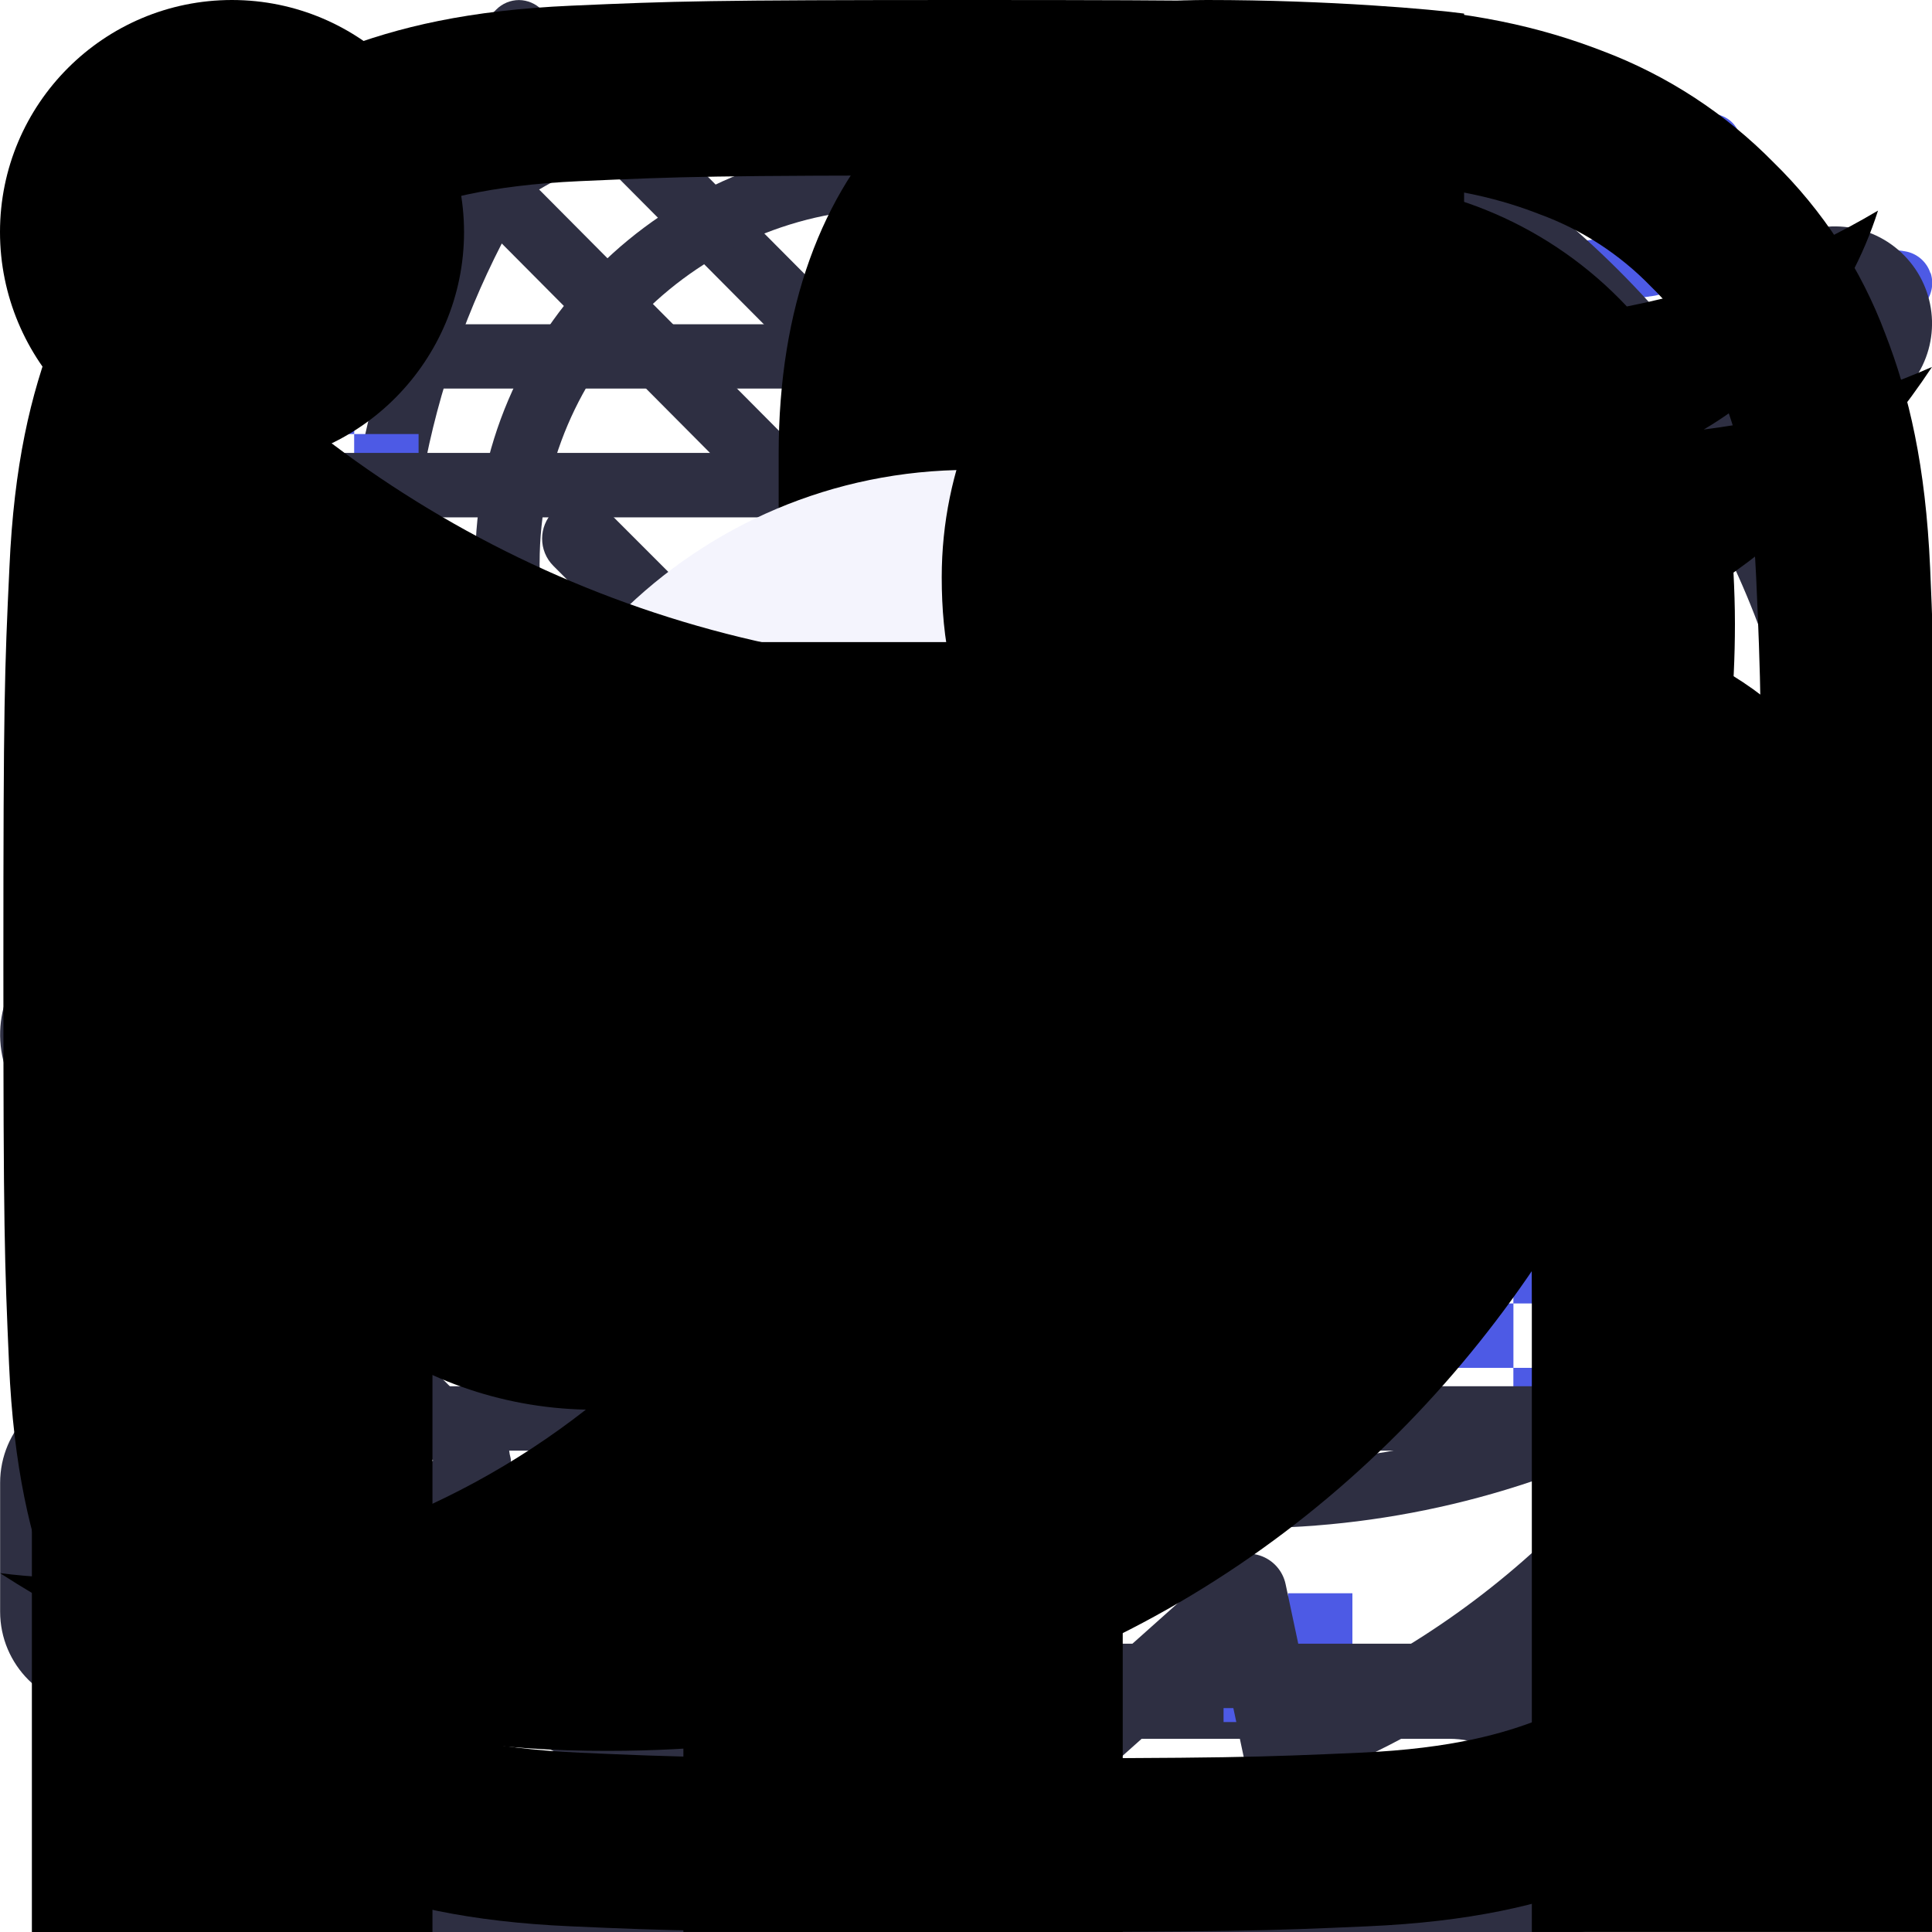
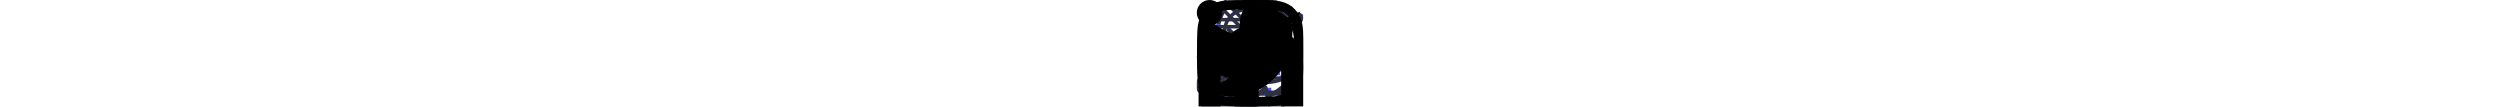
- <svg xmlns="http://www.w3.org/2000/svg">
+ <svg xmlns="http://www.w3.org/2000/svg" viewBox="0 0 752 32">
  <svg id="icon-antenna" viewBox="0 0 32 32">
    <path fill="#2e2f42" d="m30.773 22.098-8.443-8.505.937-4.615c.242.094.499.144.758.146h.006a2.159 2.159 0 1 0-2.008-1.435l-4.96.605L8.972.161a.534.534 0 0 0-.377-.16.532.532 0 0 0-.373.155L6.709 1.66a.534.534 0 0 0 0 .754l.814.826a14.943 14.943 0 0 0 2.519 17.663.513.513 0 0 0 .146.098c-.034.18-.051.364-.052.547v6.187h-6.4a2.67 2.67 0 0 0-2.667 2.667v1.067c0 .295.239.533.533.533h24.533a.533.533 0 0 0 .533-.533v-1.067a2.67 2.67 0 0 0-2.667-2.667h-6.4v-2.742a15.09 15.09 0 0 0 3.049.32 14.854 14.854 0 0 0 7.04-1.783l.818.823a.534.534 0 0 0 .377.16.532.532 0 0 0 .373-.155l1.513-1.504a.534.534 0 0 0 0-.754zM23.28 6.233a1.067 1.067 0 1 1 .753 1.822h-.003a1.067 1.067 0 0 1-.747-1.823h-.002zm-1.256 3.505-.598 2.946-1.175-1.182 1.774-1.763zm-.605-.902-1.92 1.909-1.485-1.493 3.405-.415zM24.004 28.8a1.6 1.6 0 0 1 1.6 1.6v.533H2.137V30.4a1.6 1.6 0 0 1 1.6-1.6h20.267zm-7.467-2.133v1.067h-5.333v-1.067h5.333zM11.204 25.6v-4.053c0-1.294 1.196-2.347 2.667-2.347s2.667 1.053 2.667 2.347V25.6h-5.333zm6.4-1.696v-2.357c0-1.882-1.675-3.413-3.733-3.413a3.8 3.8 0 0 0-3.281 1.786A13.87 13.87 0 0 1 8.311 4.033l18.602 18.708a13.818 13.818 0 0 1-9.309 1.163zm11.289-.684L7.836 2.039l.755-.752 7.935 7.98c.004 0 .006.007.01.01l13.115 13.191-.757.752z" />
    <path fill="#4d5ae5" d="M13.876 20.267h-.005a1.6 1.6 0 1 0-.004 3.2h.005a1.6 1.6 0 1 0 .004-3.2zm.373 1.978a.534.534 0 0 1-.752-.756.534.534 0 0 1 .373-.155.534.534 0 0 1 .374.911h.005z" />
  </svg>
  <svg id="icon-astronaut" viewBox="0 0 32 32">
    <path fill="#4d5ae5" d="M31.974 4.524a.534.534 0 0 0-.43-.363l-1.91-.278-.855-1.731c-.179-.365-.777-.365-.956 0l-.855 1.731-1.91.278a.535.535 0 0 0-.296.91l1.383 1.348-.326 1.903c-.034.2.048.402.212.522a.53.53 0 0 0 .562.04l1.709-.899 1.709.899a.536.536 0 0 0 .775-.563l-.326-1.903 1.383-1.348a.536.536 0 0 0 .135-.547zm-2.463 1.327a.534.534 0 0 0-.153.472l.191 1.114-1-.526a.533.533 0 0 0-.498 0l-1.001.526.191-1.114a.534.534 0 0 0-.153-.472l-.81-.789 1.119-.163a.532.532 0 0 0 .402-.292l.5-1.013.5 1.013a.535.535 0 0 0 .402.292l1.119.163-.809.789zM26.133 20.522h-1.067v1.067h1.067v-1.067zM26.133 22.656h-1.067v1.067h1.067v-1.067zM27.2 21.589h-1.067v1.067H27.2v-1.067zM25.067 21.589H24v1.067h1.067v-1.067zM22.4 26.389h-1.067v1.067H22.4v-1.067zM22.4 28.522h-1.067v1.067H22.4v-1.067zM23.467 27.456H22.4v1.067h1.067v-1.067zM21.333 27.456h-1.067v1.067h1.067v-1.067zM16 24.256h-1.067v1.067H16v-1.067zM16 26.389h-1.067v1.067H16v-1.067zM17.067 25.322H16v1.067h1.067v-1.067zM14.933 25.322h-1.067v1.067h1.067v-1.067zM5.867 6.122H4.8v1.067h1.067V6.122zM5.867 8.255H4.8v1.067h1.067V8.255z" />
    <path fill="#4d5ae5" d="M6.933 7.189H5.866v1.067h1.067V7.189zM4.8 7.189H3.733v1.067H4.8V7.189z" />
    <path fill="#2e2f42" d="M24.715 14.159a1.775 1.775 0 0 0-1.188-.705 1.778 1.778 0 0 0-1.34.352l-1.252.96-1.898 1.417-1.358-.541c2.421-1.086 4.114-3.508 4.114-6.32 0-3.823-3.123-6.933-6.961-6.933s-6.961 3.11-6.961 6.933a6.86 6.86 0 0 0 1.12 3.758l-2.764-.024h-.005c-.009 0-.015.004-.023.005a.515.515 0 0 0-.155.031l-.038.013c-.006.003-.013.003-.019.006l-3.233 1.596-.001.001-1.893.911a.397.397 0 0 0-.063.035 1.779 1.779 0 0 0-.598 2.295c.22.429.595.745 1.056.889a1.776 1.776 0 0 0 1.378-.128l1.388-.738 2.264-1.169 1.357-.008L2.2 22.211l-.002.001-1.339 1.333c-.316.315-.49.732-.49 1.178s.174.863.49 1.179c.325.323.752.485 1.179.485s.854-.162 1.18-.485l1.314-1.309 1.741-1.3.901.897-1.762 1.754-.002.001-1.339 1.333c-.316.315-.49.732-.49 1.178s.174.863.49 1.179c.325.323.753.485 1.18.485s.855-.162 1.18-.485l3.482-3.467.001-.002 1.01-1-.004-.004c.006-.006.015-.009.022-.015l5.166-5.658 3.471.494a.52.52 0 0 0 .262-.033c.018-.006.033-.015.05-.023.019-.01.039-.015.058-.027l3.213-2.133c.012-.008.018-.021.029-.029.013-.01.029-.014.041-.026l1.271-1.191c.662-.62.753-1.635.212-2.362zM2.13 17.77a.714.714 0 0 1-.558.052.717.717 0 0 1-.213-1.26l1.314-.632.449 1.313-.992.527zm3.498-1.828-1.548.8-.439-1.283 2.027-1.001-.04 1.484zm15.099-6.62a5.79 5.79 0 0 1-.599 2.559l-4.181-1.899a1.863 1.863 0 0 0-.788-1.388l1.464-4.86c2.378.756 4.105 2.974 4.105 5.588zm-11.789 0c0-3.235 2.644-5.867 5.894-5.867.253 0 .5.021.745.052l-1.432 4.754c-.019-.001-.037-.006-.057-.006-1.033 0-1.873.837-1.873 1.867s.84 1.867 1.873 1.867c.694 0 1.294-.383 1.618-.945l3.862 1.755a5.894 5.894 0 0 1-4.737 2.39c-3.25 0-5.894-2.632-5.894-5.867zm5.956.8c0 .441-.362.8-.806.8s-.806-.359-.806-.8c0-.441.362-.8.806-.8s.806.359.806.8zM2.465 25.146a.608.608 0 0 1-.854.001.592.592 0 0 1 0-.844l.962-.958.851.848-.959.955zm3.214 3.734a.608.608 0 0 1-.855.001.592.592 0 0 1 0-.844l.963-.959.852.848-.96.955zm3.481-3.469-.002.001-1.765 1.76-.852-.848 1.763-1.755.002-.001c.04-.04.065-.088.09-.135.007-.014.02-.026.026-.04.017-.041.019-.085.026-.129.003-.025.014-.047.014-.073 0-.036-.013-.07-.02-.106-.006-.032-.006-.065-.019-.095a.55.55 0 0 0-.091-.138c-.01-.012-.014-.027-.025-.038h-.001l-.001-.002-1.607-1.6c-.017-.017-.039-.024-.058-.038a.507.507 0 0 0-.087-.058.515.515 0 0 0-.093-.033.507.507 0 0 0-.103-.02.5.5 0 0 0-.095.005.53.53 0 0 0-.104.02.477.477 0 0 0-.094.045c-.02.011-.042.015-.061.029L4.23 23.486l-.901-.897 2.399-2.386 4.361 4.289-.928.919zm6.819-7.017c-.015-.002-.03.004-.045.003a.556.556 0 0 0-.3.075.492.492 0 0 0-.083.061c-.013.011-.028.017-.04.029l-4.698 5.146-4.328-4.257 2.833-2.818a.534.534 0 0 0-.379-.911v-.001l-2.219.013.028-1.607 3.104.027a6.947 6.947 0 0 0 4.981 2.101c.437 0 .864-.045 1.279-.123.04.032.079.065.13.085l2.41.96.152.758.178.885-3.003-.427zm4.041.178-.313-1.558 1.446-1.08.947 1.257-2.08 1.381zm3.754-2.831-.838.785-.931-1.236.831-.637a.735.735 0 0 1 .543-.143.718.718 0 0 1 .48.284.713.713 0 0 1-.085.947z" />
    <path fill="#2e2f42" d="m13.602 18.544-2.143-2.133a.534.534 0 0 0-.753 0l-2.142 2.133a.537.537 0 0 0 0 .756l2.142 2.133a.536.536 0 0 0 .753 0l2.143-2.133a.535.535 0 0 0 0-.756zm-2.519 1.759-1.387-1.381 1.387-1.381 1.387 1.381-1.387 1.381zM17.164 5.071l-.258 1.036c.071.018 1.738.452 1.738 2.149h1.067c0-2.017-1.666-2.965-2.547-3.185zM19.711 9.322h-1.067v1.067h1.067V9.322z" />
  </svg>
  <svg id="icon-clock" viewBox="0 0 32 32">
    <path fill="#2e2f42" d="M31.297 15.301C31.295 6.849 24.442-.002 15.989 0S.686 6.855.688 15.308a15.304 15.304 0 0 0 10.649 14.576.662.662 0 0 0 .529-.065.637.637 0 0 0 .283-.356l3.865-12.25a1.912 1.912 0 1 0-.84-3.635l-5.106-5.107a.637.637 0 0 0-.902.902l5.103 5.109a1.876 1.876 0 0 0 .536 2.309l-3.683 11.673C3.844 25.783.118 17.71 2.799 10.432S13.553-.572 20.831 2.109c7.278 2.681 11.004 10.754 8.323 18.032a14.042 14.042 0 0 1-7.462 7.973l-.398-1.874a.637.637 0 0 0-1.049-.344l-3.837 3.426a.637.637 0 0 0 .231 1.084l4.899 1.564a.638.638 0 0 0 .819-.74l-.391-1.839a15.255 15.255 0 0 0 9.329-14.089zm-15.305-.637a.638.638 0 1 1 0 1.277.638.638 0 0 1 0-1.277zm2.101 14.864 2.184-1.948.603 2.84-2.787-.892z" />
    <path fill="#4d5ae5" d="M15.354 3.185V4.46a.638.638 0 1 0 1.276 0V3.185a.638.638 0 0 0-1.276 0zM3.876 14.664a.638.638 0 0 0 0 1.276h1.275a.638.638 0 1 0 0-1.276H3.876zM28.108 15.939a.638.638 0 1 0 0-1.276h-1.275a.638.638 0 0 0 0 1.276h1.275z" />
  </svg>
  <svg id="icon-diagram" viewBox="0 0 32 32">
    <path fill="#4d5ae5" d="M14.925 14.965h1.066v4.798h-1.066v-4.797zM19.19 17.097h1.066v2.665H19.19v-2.665zM10.661 18.696h1.066v1.066h-1.066v-1.066zM7.463 18.163h1.066v1.599H7.463v-1.599z" />
    <path fill="#2e2f42" d="M1.599 28.291h25.587a1.6 1.6 0 0 0 1.599-1.599V24.56a1.6 1.6 0 0 0-1.599-1.599h-.533V9.668L29.681 6.8a1.608 1.608 0 1 0-.746-.763L26.654 8.2V6.97a1.6 1.6 0 0 0-1.599-1.599H3.733A1.6 1.6 0 0 0 2.134 6.97v15.992h-.533a1.6 1.6 0 0 0-1.599 1.599v2.132a1.6 1.6 0 0 0 1.599 1.599zM30.384 4.837a.533.533 0 1 1 0 1.067.533.533 0 0 1 0-1.067zM3.198 6.969c0-.294.239-.533.533-.533h21.322c.294 0 .533.239.533.533v2.239l-1.066 1.013V8.035a.533.533 0 0 0-.533-.533H4.797a.533.533 0 0 0-.533.533v13.326c0 .294.239.533.533.533h19.19a.533.533 0 0 0 .533-.533v-9.674l1.066-1.01v12.284H3.198V6.969zm4.798 6.93a1.598 1.598 0 1 0 1.107 2.749l1.853.93a.532.532 0 0 0 .636-.123l3.939-4.431 3.872 2.901a.533.533 0 0 0 .686-.039l3.365-3.188v8.131H5.33V8.569h18.124v2.66l-3.771 3.572-3.904-2.927a.533.533 0 0 0-.718.072l-3.993 4.493-1.493-.746c.011-.064.018-.129.02-.193a1.6 1.6 0 0 0-1.599-1.599zm.533 1.599a.533.533 0 1 1-1.067 0 .533.533 0 0 1 1.067 0zm3.198 8.529h5.331v.533a.533.533 0 0 1-.533.533h-4.264a.533.533 0 0 1-.533-.533v-.533zm-10.661.533c0-.294.239-.533.533-.533h9.062v.533a1.6 1.6 0 0 0 1.599 1.599h4.264a1.6 1.6 0 0 0 1.599-1.599v-.533h9.062c.294 0 .533.239.533.533v2.132a.533.533 0 0 1-.533.533H1.598a.533.533 0 0 1-.533-.533V24.56z" />
  </svg>
  <svg id="icon-facebook" viewBox="0 0 32 32">
-     <path fill="" d="M21.329 5.313h2.921V.225C23.746.156 22.013 0 19.994 0c-4.212 0-7.097 2.649-7.097 7.519V12H8.249v5.688h4.648V32h5.699V17.689h4.46l.708-5.688h-5.169V8.082c.001-1.644.444-2.769 2.735-2.769z" />
+     <path d="M21.329 5.313h2.921V.225C23.746.156 22.013 0 19.994 0c-4.212 0-7.097 2.649-7.097 7.519V12H8.249v5.688h4.648V32h5.699V17.689h4.46l.708-5.688h-5.169V8.082c.001-1.644.444-2.769 2.735-2.769z" />
  </svg>
  <svg id="icon-instagram" viewBox="0 0 32 32">
-     <path fill="" d="M31.969 9.408c-.075-1.7-.35-2.869-.744-3.882a7.793 7.793 0 0 0-1.851-2.838A7.867 7.867 0 0 0 26.542.844C25.523.45 24.361.175 22.66.1 20.947.019 20.403 0 16.059 0s-4.888.019-6.595.094c-1.7.075-2.869.35-3.882.744a7.803 7.803 0 0 0-2.838 1.85A7.867 7.867 0 0 0 .9 5.52C.506 6.539.231 7.702.156 9.402c-.081 1.713-.1 2.257-.1 6.601s.019 4.888.094 6.595c.075 1.7.35 2.869.744 3.882a7.895 7.895 0 0 0 1.85 2.838 7.867 7.867 0 0 0 2.832 1.844c1.019.394 2.182.669 3.882.744 1.706.075 2.25.094 6.595.094s4.888-.019 6.595-.094c1.7-.075 2.869-.35 3.882-.744a8.181 8.181 0 0 0 4.682-4.682c.394-1.019.669-2.182.744-3.882.075-1.707.094-2.25.094-6.595s-.006-4.888-.081-6.595zm-2.882 13.065c-.069 1.563-.331 2.407-.55 2.969a5.31 5.31 0 0 1-3.038 3.038c-.563.219-1.413.481-2.969.55-1.688.075-2.194.094-6.464.094s-4.782-.019-6.464-.094c-1.563-.069-2.407-.331-2.969-.55a4.926 4.926 0 0 1-1.838-1.194 4.974 4.974 0 0 1-1.194-1.838c-.219-.563-.481-1.413-.55-2.969-.075-1.688-.094-2.194-.094-6.464s.019-4.782.094-6.464c.069-1.563.331-2.407.55-2.969a4.868 4.868 0 0 1 1.2-1.838A4.974 4.974 0 0 1 6.639 3.55c.563-.219 1.413-.481 2.969-.55 1.688-.075 2.194-.094 6.464-.094 4.276 0 4.782.019 6.464.094 1.563.069 2.407.331 2.969.55a4.914 4.914 0 0 1 1.838 1.194 4.974 4.974 0 0 1 1.194 1.838c.219.563.481 1.413.55 2.969.075 1.688.094 2.194.094 6.464s-.019 4.77-.094 6.458z" />
-     <path fill="#f4f4fd" d="M16.059 7.783c-4.538 0-8.22 3.682-8.22 8.22s3.682 8.22 8.22 8.22c4.539 0 8.22-3.682 8.22-8.22s-3.682-8.22-8.22-8.22zm0 13.552a5.333 5.333 0 0 1 0-10.664 5.332 5.332 0 0 1 0 10.664zM26.524 7.458a1.919 1.919 0 1 1-3.838 0 1.919 1.919 0 0 1 3.838 0z" />
+     <path d="M31.969 9.408c-.075-1.7-.35-2.869-.744-3.882a7.793 7.793 0 0 0-1.851-2.838A7.867 7.867 0 0 0 26.542.844C25.523.45 24.361.175 22.66.1 20.947.019 20.403 0 16.059 0s-4.888.019-6.595.094c-1.7.075-2.869.35-3.882.744a7.803 7.803 0 0 0-2.838 1.85A7.867 7.867 0 0 0 .9 5.52C.506 6.539.231 7.702.156 9.402c-.081 1.713-.1 2.257-.1 6.601s.019 4.888.094 6.595c.075 1.7.35 2.869.744 3.882a7.895 7.895 0 0 0 1.85 2.838 7.867 7.867 0 0 0 2.832 1.844c1.019.394 2.182.669 3.882.744 1.706.075 2.25.094 6.595.094s4.888-.019 6.595-.094c1.7-.075 2.869-.35 3.882-.744a8.181 8.181 0 0 0 4.682-4.682c.394-1.019.669-2.182.744-3.882.075-1.707.094-2.25.094-6.595s-.006-4.888-.081-6.595zm-2.882 13.065c-.069 1.563-.331 2.407-.55 2.969a5.31 5.31 0 0 1-3.038 3.038c-.563.219-1.413.481-2.969.55-1.688.075-2.194.094-6.464.094s-4.782-.019-6.464-.094c-1.563-.069-2.407-.331-2.969-.55a4.926 4.926 0 0 1-1.838-1.194 4.974 4.974 0 0 1-1.194-1.838c-.219-.563-.481-1.413-.55-2.969-.075-1.688-.094-2.194-.094-6.464s.019-4.782.094-6.464c.069-1.563.331-2.407.55-2.969a4.868 4.868 0 0 1 1.2-1.838A4.974 4.974 0 0 1 6.639 3.55c.563-.219 1.413-.481 2.969-.55 1.688-.075 2.194-.094 6.464-.094 4.276 0 4.782.019 6.464.094 1.563.069 2.407.331 2.969.55a4.914 4.914 0 0 1 1.838 1.194 4.974 4.974 0 0 1 1.194 1.838c.219.563.481 1.413.55 2.969.075 1.688.094 2.194.094 6.464s-.019 4.77-.094 6.458z" />
+     <path d="M16.059 7.783c-4.538 0-8.22 3.682-8.22 8.22s3.682 8.22 8.22 8.22c4.539 0 8.22-3.682 8.22-8.22s-3.682-8.22-8.22-8.22zm0 13.552a5.333 5.333 0 0 1 0-10.664 5.332 5.332 0 0 1 0 10.664zM26.524 7.458a1.919 1.919 0 1 1-3.838 0 1.919 1.919 0 0 1 3.838 0z" />
  </svg>
  <svg id="icon-linkedin" viewBox="0 0 32 32">
-     <path fill="" d="M31.992 32v-.001H32V20.263c0-5.741-1.236-10.164-7.948-10.164-3.227 0-5.392 1.771-6.276 3.449h-.093v-2.913h-6.364v21.364h6.627V21.42c0-2.785.528-5.479 3.977-5.479 3.399 0 3.449 3.179 3.449 5.657v10.401h6.62zM.528 10.636h6.635V32H.528V10.636zM3.843 0C1.722 0 0 1.721 0 3.843s1.721 3.879 3.843 3.879c2.121 0 3.843-1.757 3.843-3.879A3.846 3.846 0 0 0 3.843 0z" />
+     <path d="M31.992 32v-.001H32V20.263c0-5.741-1.236-10.164-7.948-10.164-3.227 0-5.392 1.771-6.276 3.449h-.093v-2.913h-6.364v21.364h6.627V21.42c0-2.785.528-5.479 3.977-5.479 3.399 0 3.449 3.179 3.449 5.657v10.401h6.62zM.528 10.636h6.635V32H.528V10.636zM3.843 0C1.722 0 0 1.721 0 3.843s1.721 3.879 3.843 3.879c2.121 0 3.843-1.757 3.843-3.879A3.846 3.846 0 0 0 3.843 0z" />
  </svg>
  <svg id="icon-twitter" viewBox="0 0 32 32">
-     <path fill="" d="M32 6.078c-1.19.522-2.458.868-3.78 1.036a6.523 6.523 0 0 0 2.886-3.626 13.11 13.11 0 0 1-4.16 1.588A6.574 6.574 0 0 0 22.154 3c-3.632 0-6.556 2.948-6.556 6.562 0 .52.044 1.02.152 1.496-5.454-.266-10.28-2.88-13.522-6.862a6.605 6.605 0 0 0-.898 3.316 6.57 6.57 0 0 0 2.914 5.452 6.479 6.479 0 0 1-2.964-.808v.072c0 3.188 2.274 5.836 5.256 6.446a6.548 6.548 0 0 1-1.72.216 5.8 5.8 0 0 1-1.242-.112c.85 2.598 3.262 4.508 6.13 4.57a13.182 13.182 0 0 1-8.134 2.798c-.538 0-1.054-.024-1.57-.09A18.469 18.469 0 0 0 10.064 29c12.072 0 18.672-10 18.672-18.668 0-.29-.01-.57-.024-.848A13.087 13.087 0 0 0 32 6.078z" />
+     <path d="M32 6.078c-1.19.522-2.458.868-3.78 1.036a6.523 6.523 0 0 0 2.886-3.626 13.11 13.11 0 0 1-4.16 1.588A6.574 6.574 0 0 0 22.154 3c-3.632 0-6.556 2.948-6.556 6.562 0 .52.044 1.02.152 1.496-5.454-.266-10.28-2.88-13.522-6.862a6.605 6.605 0 0 0-.898 3.316 6.57 6.57 0 0 0 2.914 5.452 6.479 6.479 0 0 1-2.964-.808v.072c0 3.188 2.274 5.836 5.256 6.446a6.548 6.548 0 0 1-1.72.216 5.8 5.8 0 0 1-1.242-.112c.85 2.598 3.262 4.508 6.13 4.57a13.182 13.182 0 0 1-8.134 2.798c-.538 0-1.054-.024-1.57-.09A18.469 18.469 0 0 0 10.064 29c12.072 0 18.672-10 18.672-18.668 0-.29-.01-.57-.024-.848A13.087 13.087 0 0 0 32 6.078z" />
  </svg>
</svg>
